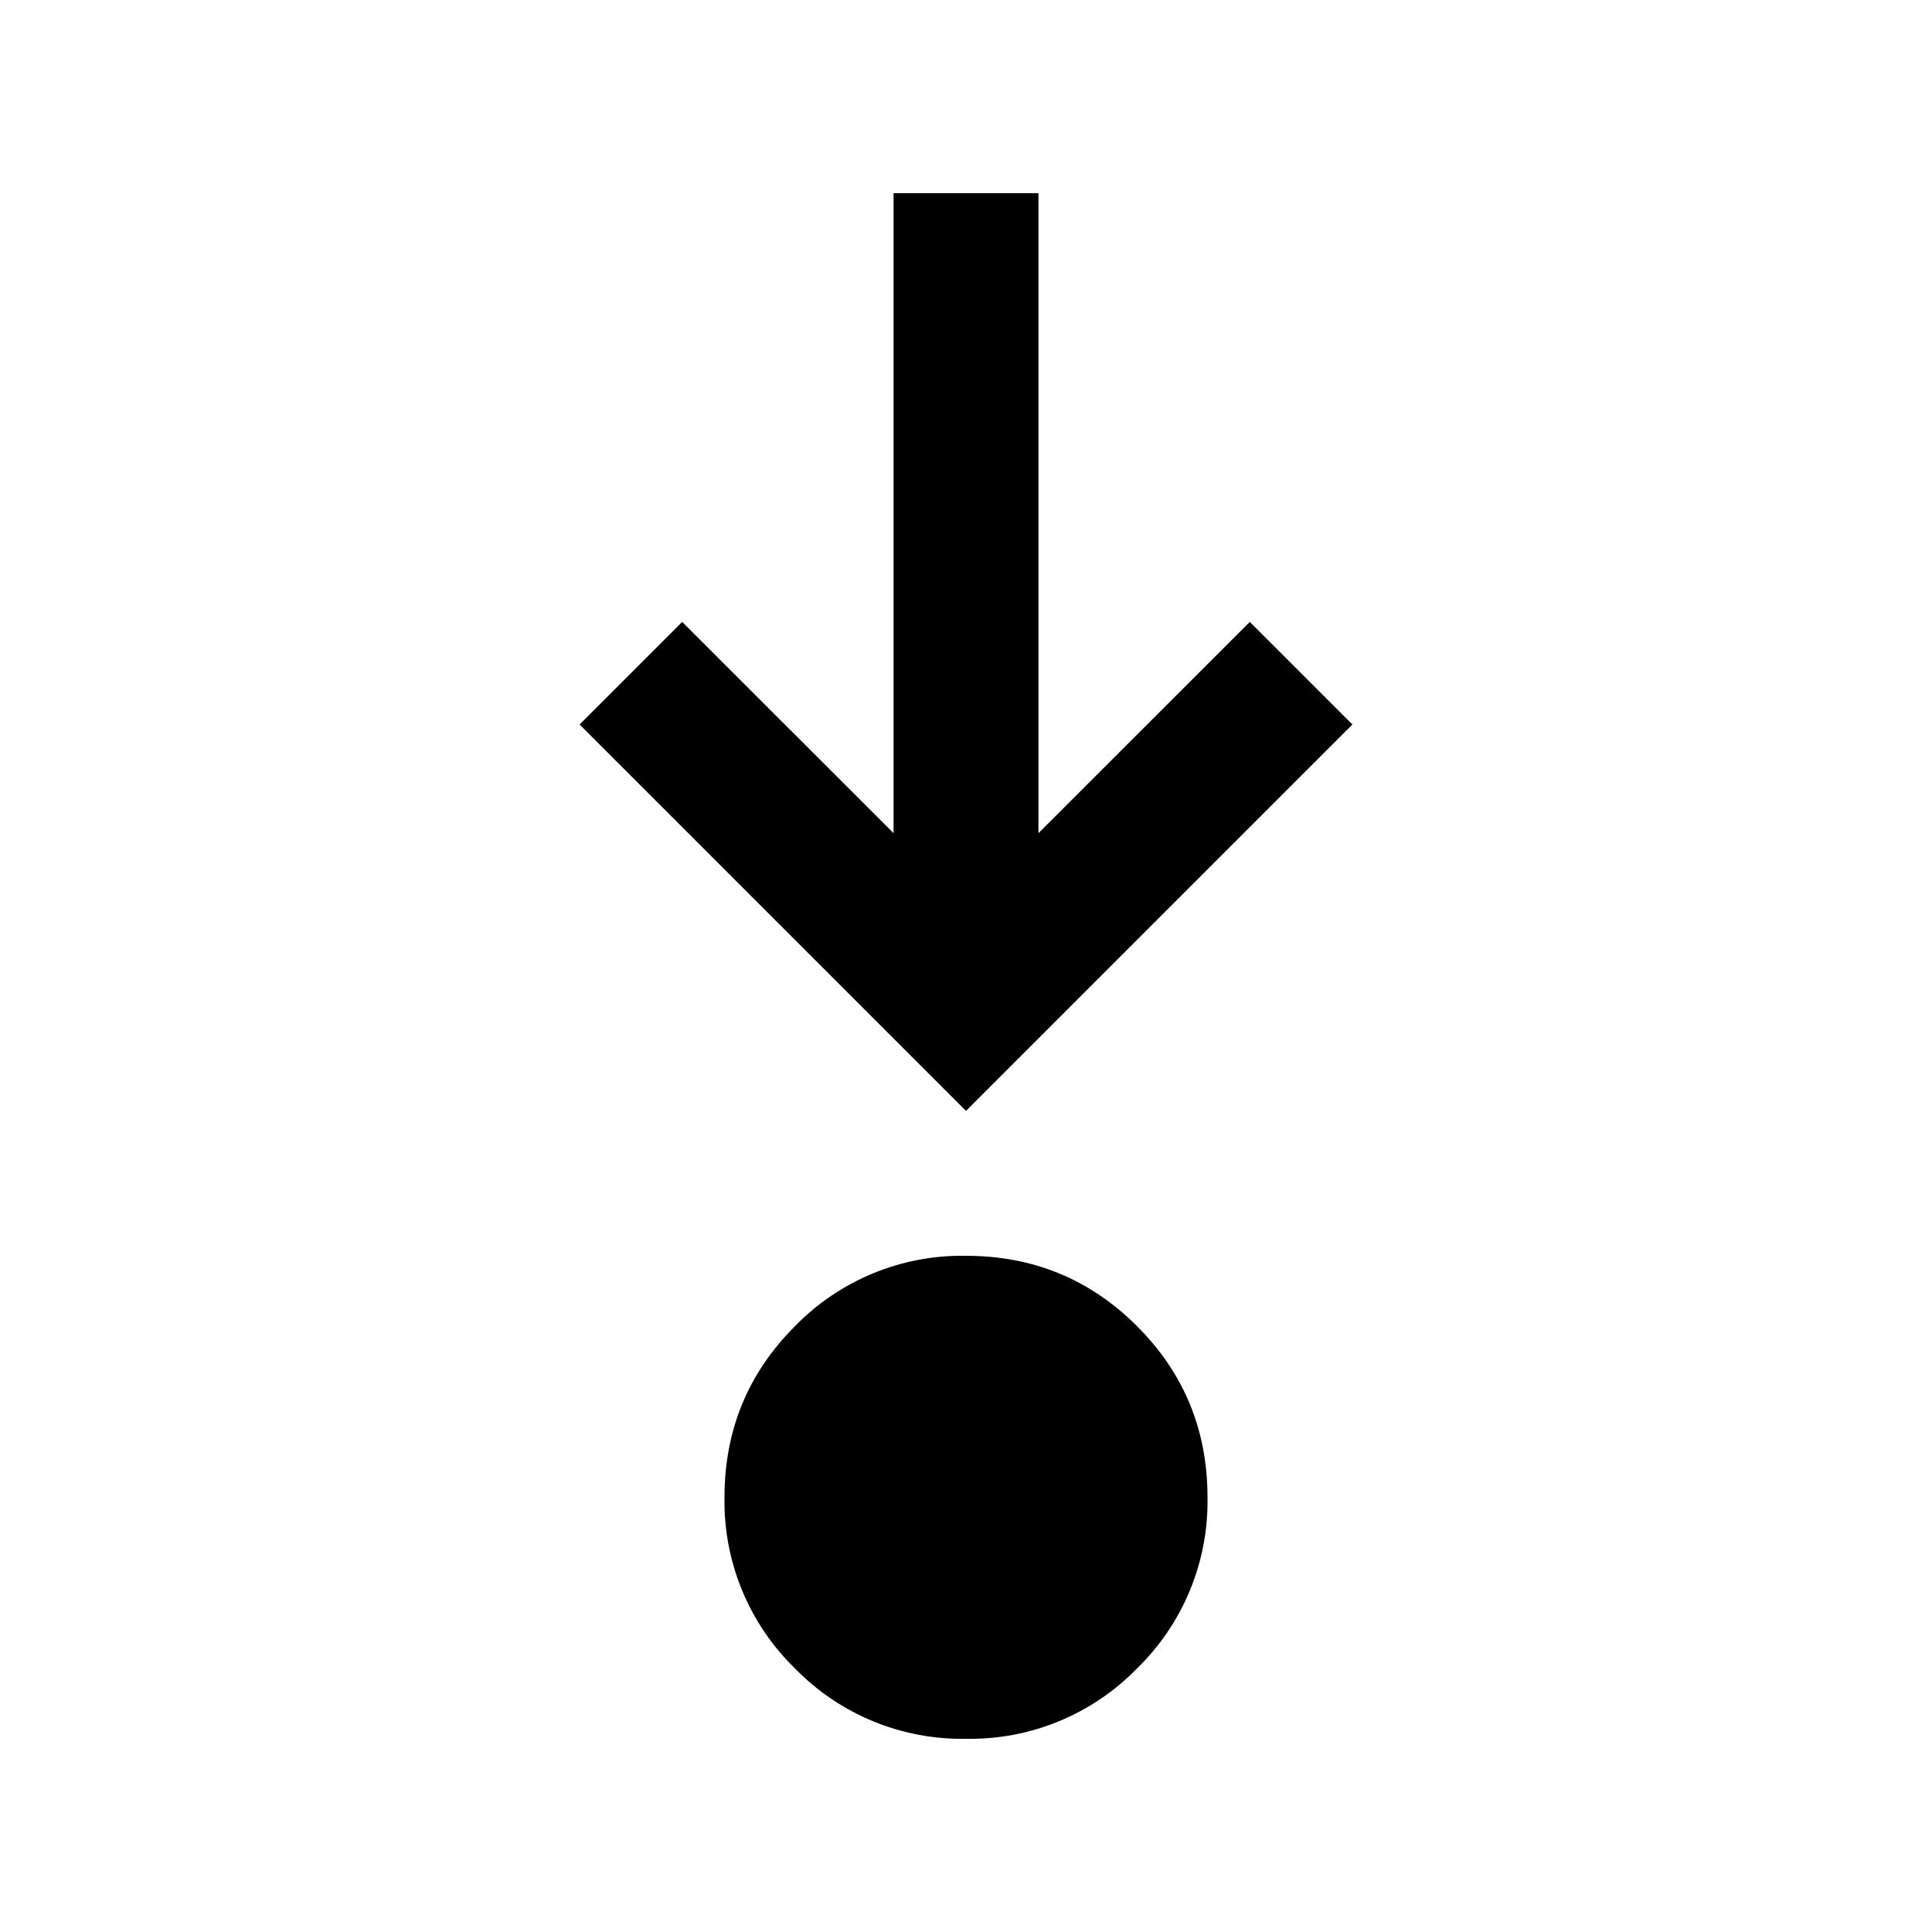
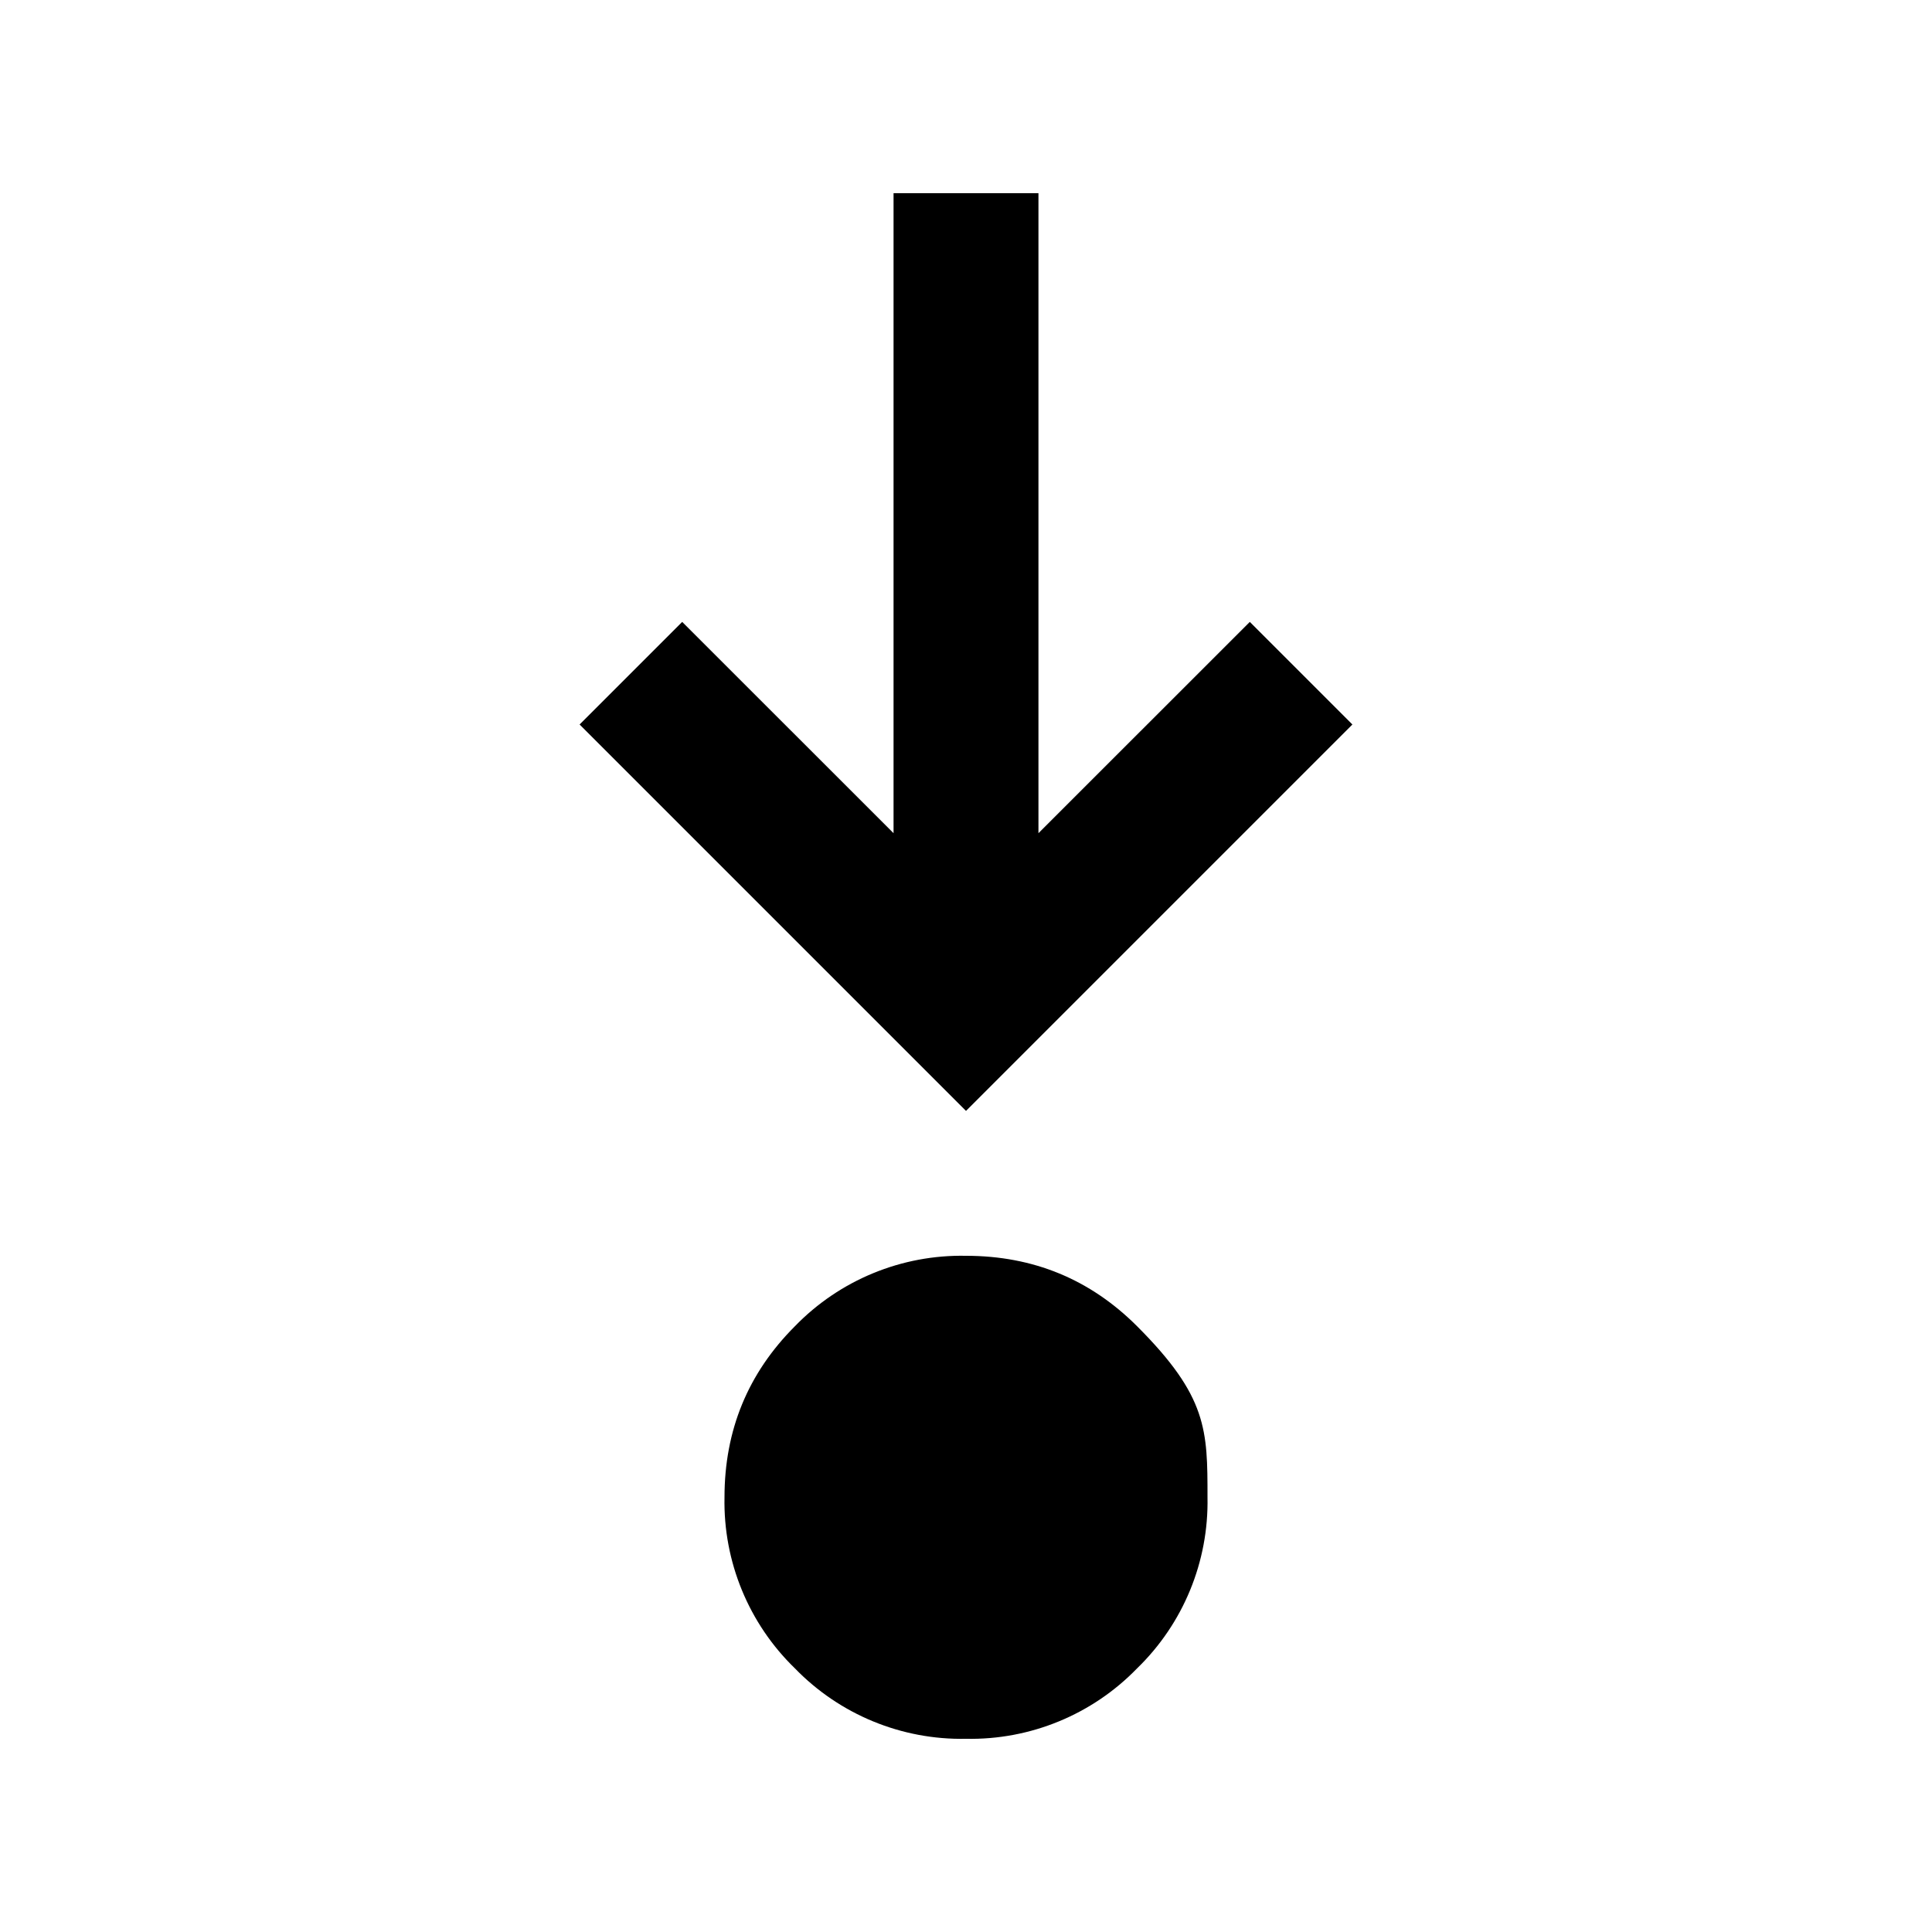
<svg xmlns="http://www.w3.org/2000/svg" width="20" height="20" fill="none">
-   <path d="M10 18a2.411 2.411 0 0 1-1.771-.729A2.411 2.411 0 0 1 7.5 15.5c0-.695.243-1.285.729-1.771A2.411 2.411 0 0 1 10 13c.695 0 1.285.243 1.771.729s.729 1.076.729 1.771a2.41 2.41 0 0 1-.729 1.771A2.411 2.411 0 0 1 10 18Zm0-6.5-4-4 1.062-1.062L9.25 8.625V2h1.5v6.625l2.188-2.187L14 7.5l-4 4Z" fill="#000" />
+   <path fill="#000" d="M10 18a2.4 2.4 0 0 1-1.771-.729A2.4 2.4 0 0 1 7.5 15.5q0-1.042.729-1.771A2.4 2.4 0 0 1 10 13q1.042 0 1.771.729c.729.729.729 1.076.729 1.771a2.4 2.4 0 0 1-.729 1.771A2.4 2.4 0 0 1 10 18m0-6.5-4-4 1.062-1.062L9.25 8.625V2h1.5v6.625l2.188-2.187L14 7.5z" />
</svg>
